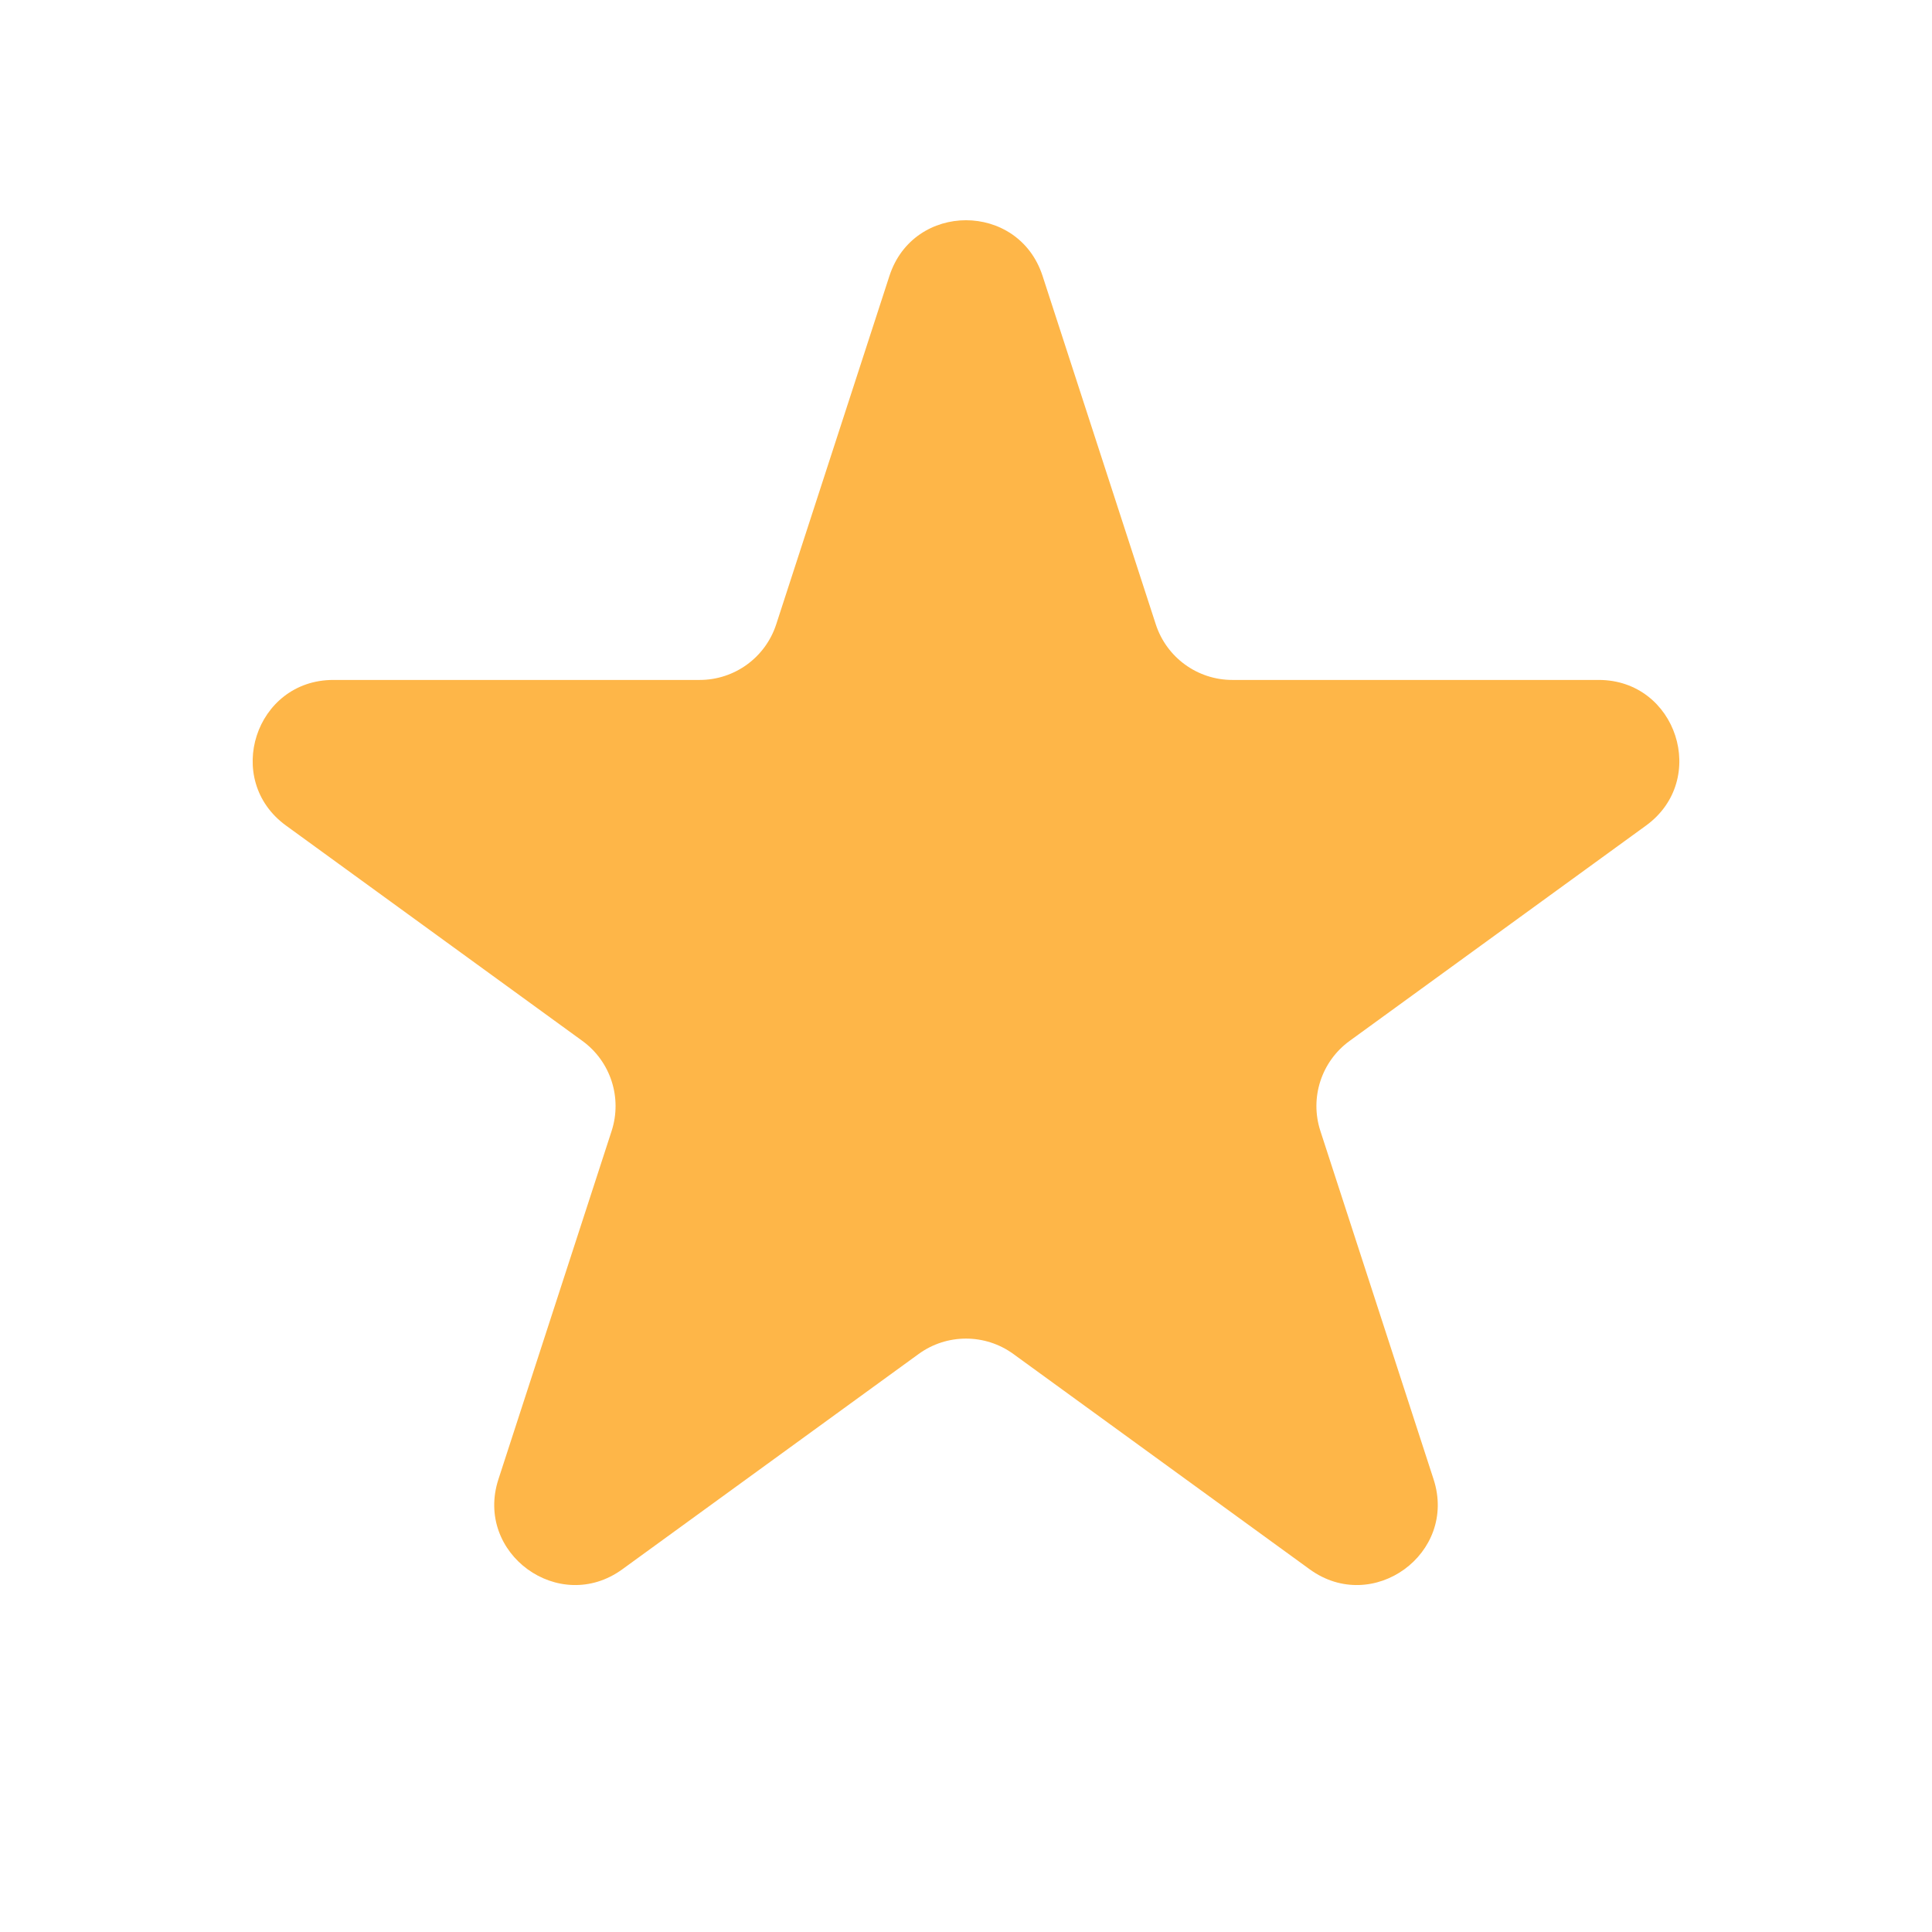
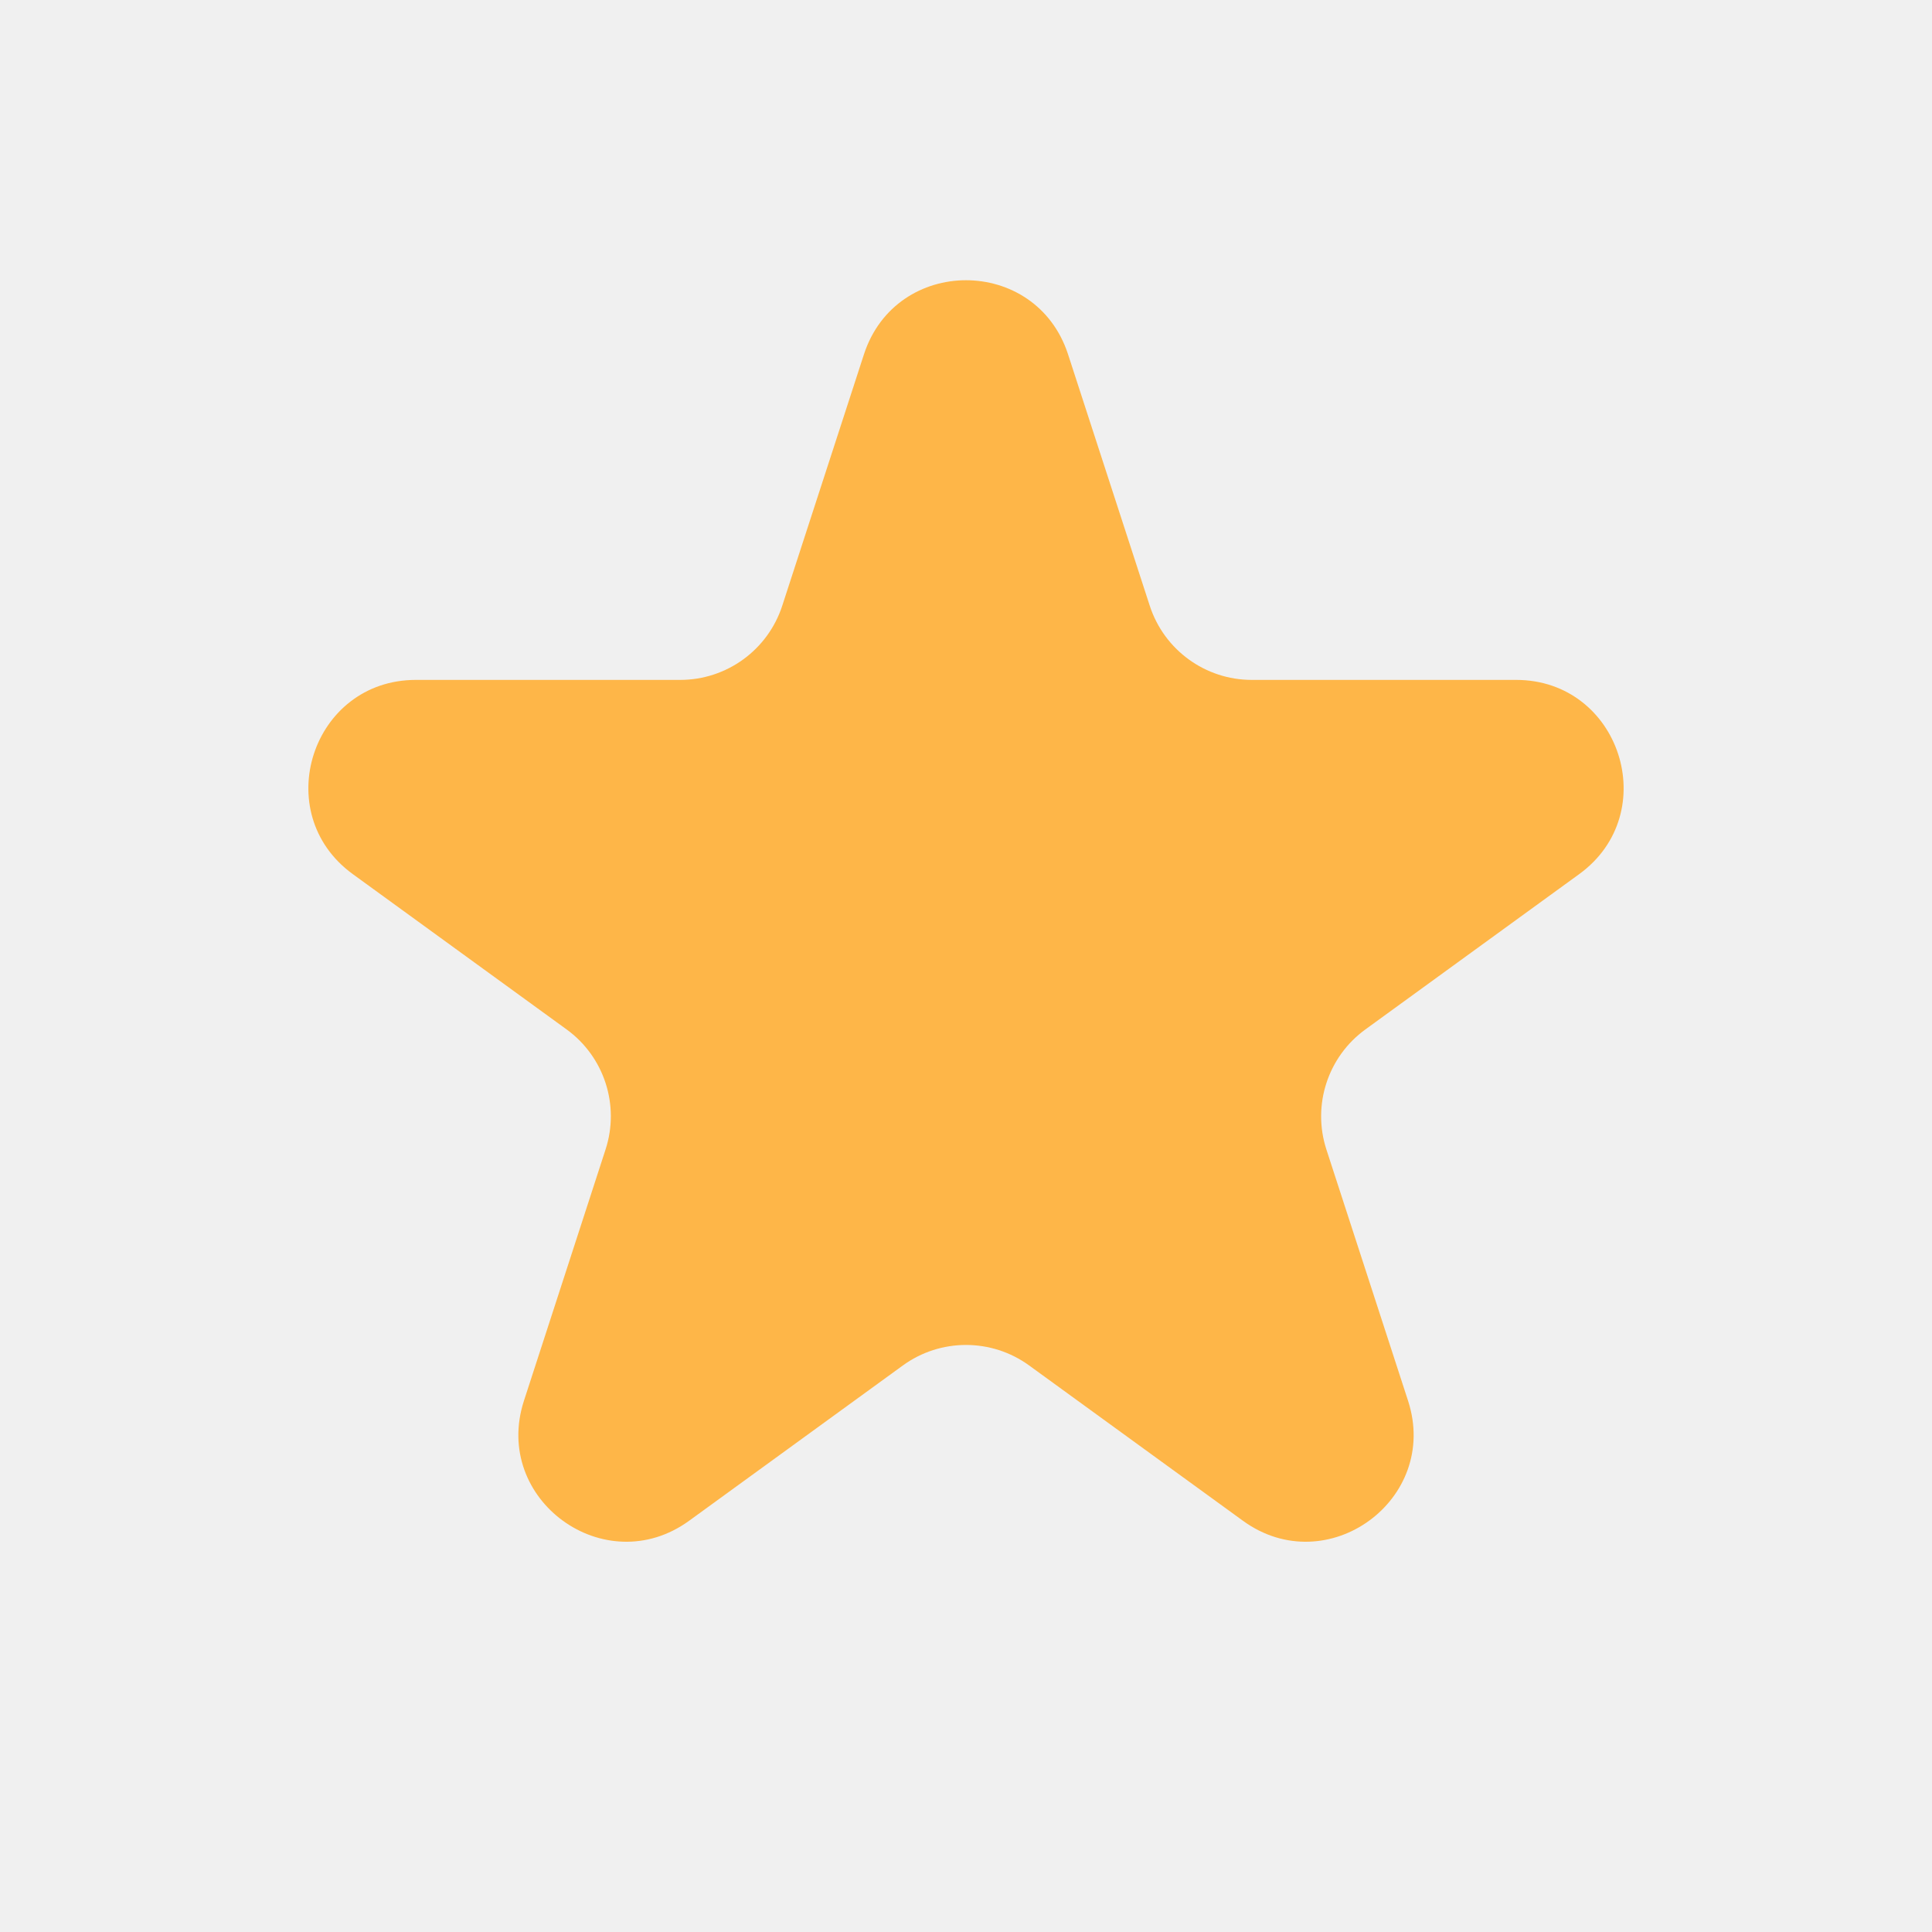
- <svg xmlns="http://www.w3.org/2000/svg" width="48" height="48" viewBox="0 0 48 48" fill="none">
-   <g clip-path="url(#clip0_123_200)">
-     <rect width="48" height="48" fill="white" />
-     <path d="M22.098 6.854C22.697 5.011 25.303 5.011 25.902 6.854L28.715 15.511C28.983 16.335 29.75 16.893 30.617 16.893H39.719C41.656 16.893 42.462 19.372 40.895 20.511L33.531 25.861C32.83 26.37 32.536 27.273 32.804 28.097L35.617 36.753C36.216 38.596 34.107 40.128 32.539 38.989L25.176 33.639C24.475 33.13 23.525 33.13 22.824 33.639L15.461 38.989C13.893 40.128 11.784 38.596 12.383 36.753L15.196 28.097C15.463 27.273 15.17 26.37 14.469 25.861L7.106 20.511C5.538 19.372 6.344 16.893 8.281 16.893H17.383C18.25 16.893 19.017 16.335 19.285 15.511L22.098 6.854Z" fill="#FEB648" />
-   </g>
-   <defs>
-     <clipPath id="clip0_123_200">
-       <rect width="48" height="48" fill="white" />
-     </clipPath>
-   </defs>
+ <svg xmlns="http://www.w3.org/2000/svg" width="36" height="36" viewBox="0 0 36 36" fill="none">
+   <path d="M16.098 6.604C16.697 4.761 19.303 4.761 19.902 6.604L21.424 11.287C21.692 12.111 22.459 12.669 23.326 12.669H28.25C30.188 12.669 30.993 15.149 29.426 16.288L25.442 19.182C24.741 19.691 24.448 20.594 24.715 21.418L26.237 26.101C26.836 27.944 24.727 29.476 23.16 28.337L19.176 25.443C18.475 24.934 17.525 24.934 16.824 25.443L12.841 28.337C11.273 29.476 9.164 27.944 9.763 26.101L11.284 21.418C11.552 20.594 11.259 19.691 10.558 19.182L6.574 16.288C5.007 15.149 5.812 12.669 7.75 12.669H12.674C13.54 12.669 14.308 12.111 14.576 11.287L16.098 6.604Z" fill="#FEB648" />
</svg>
